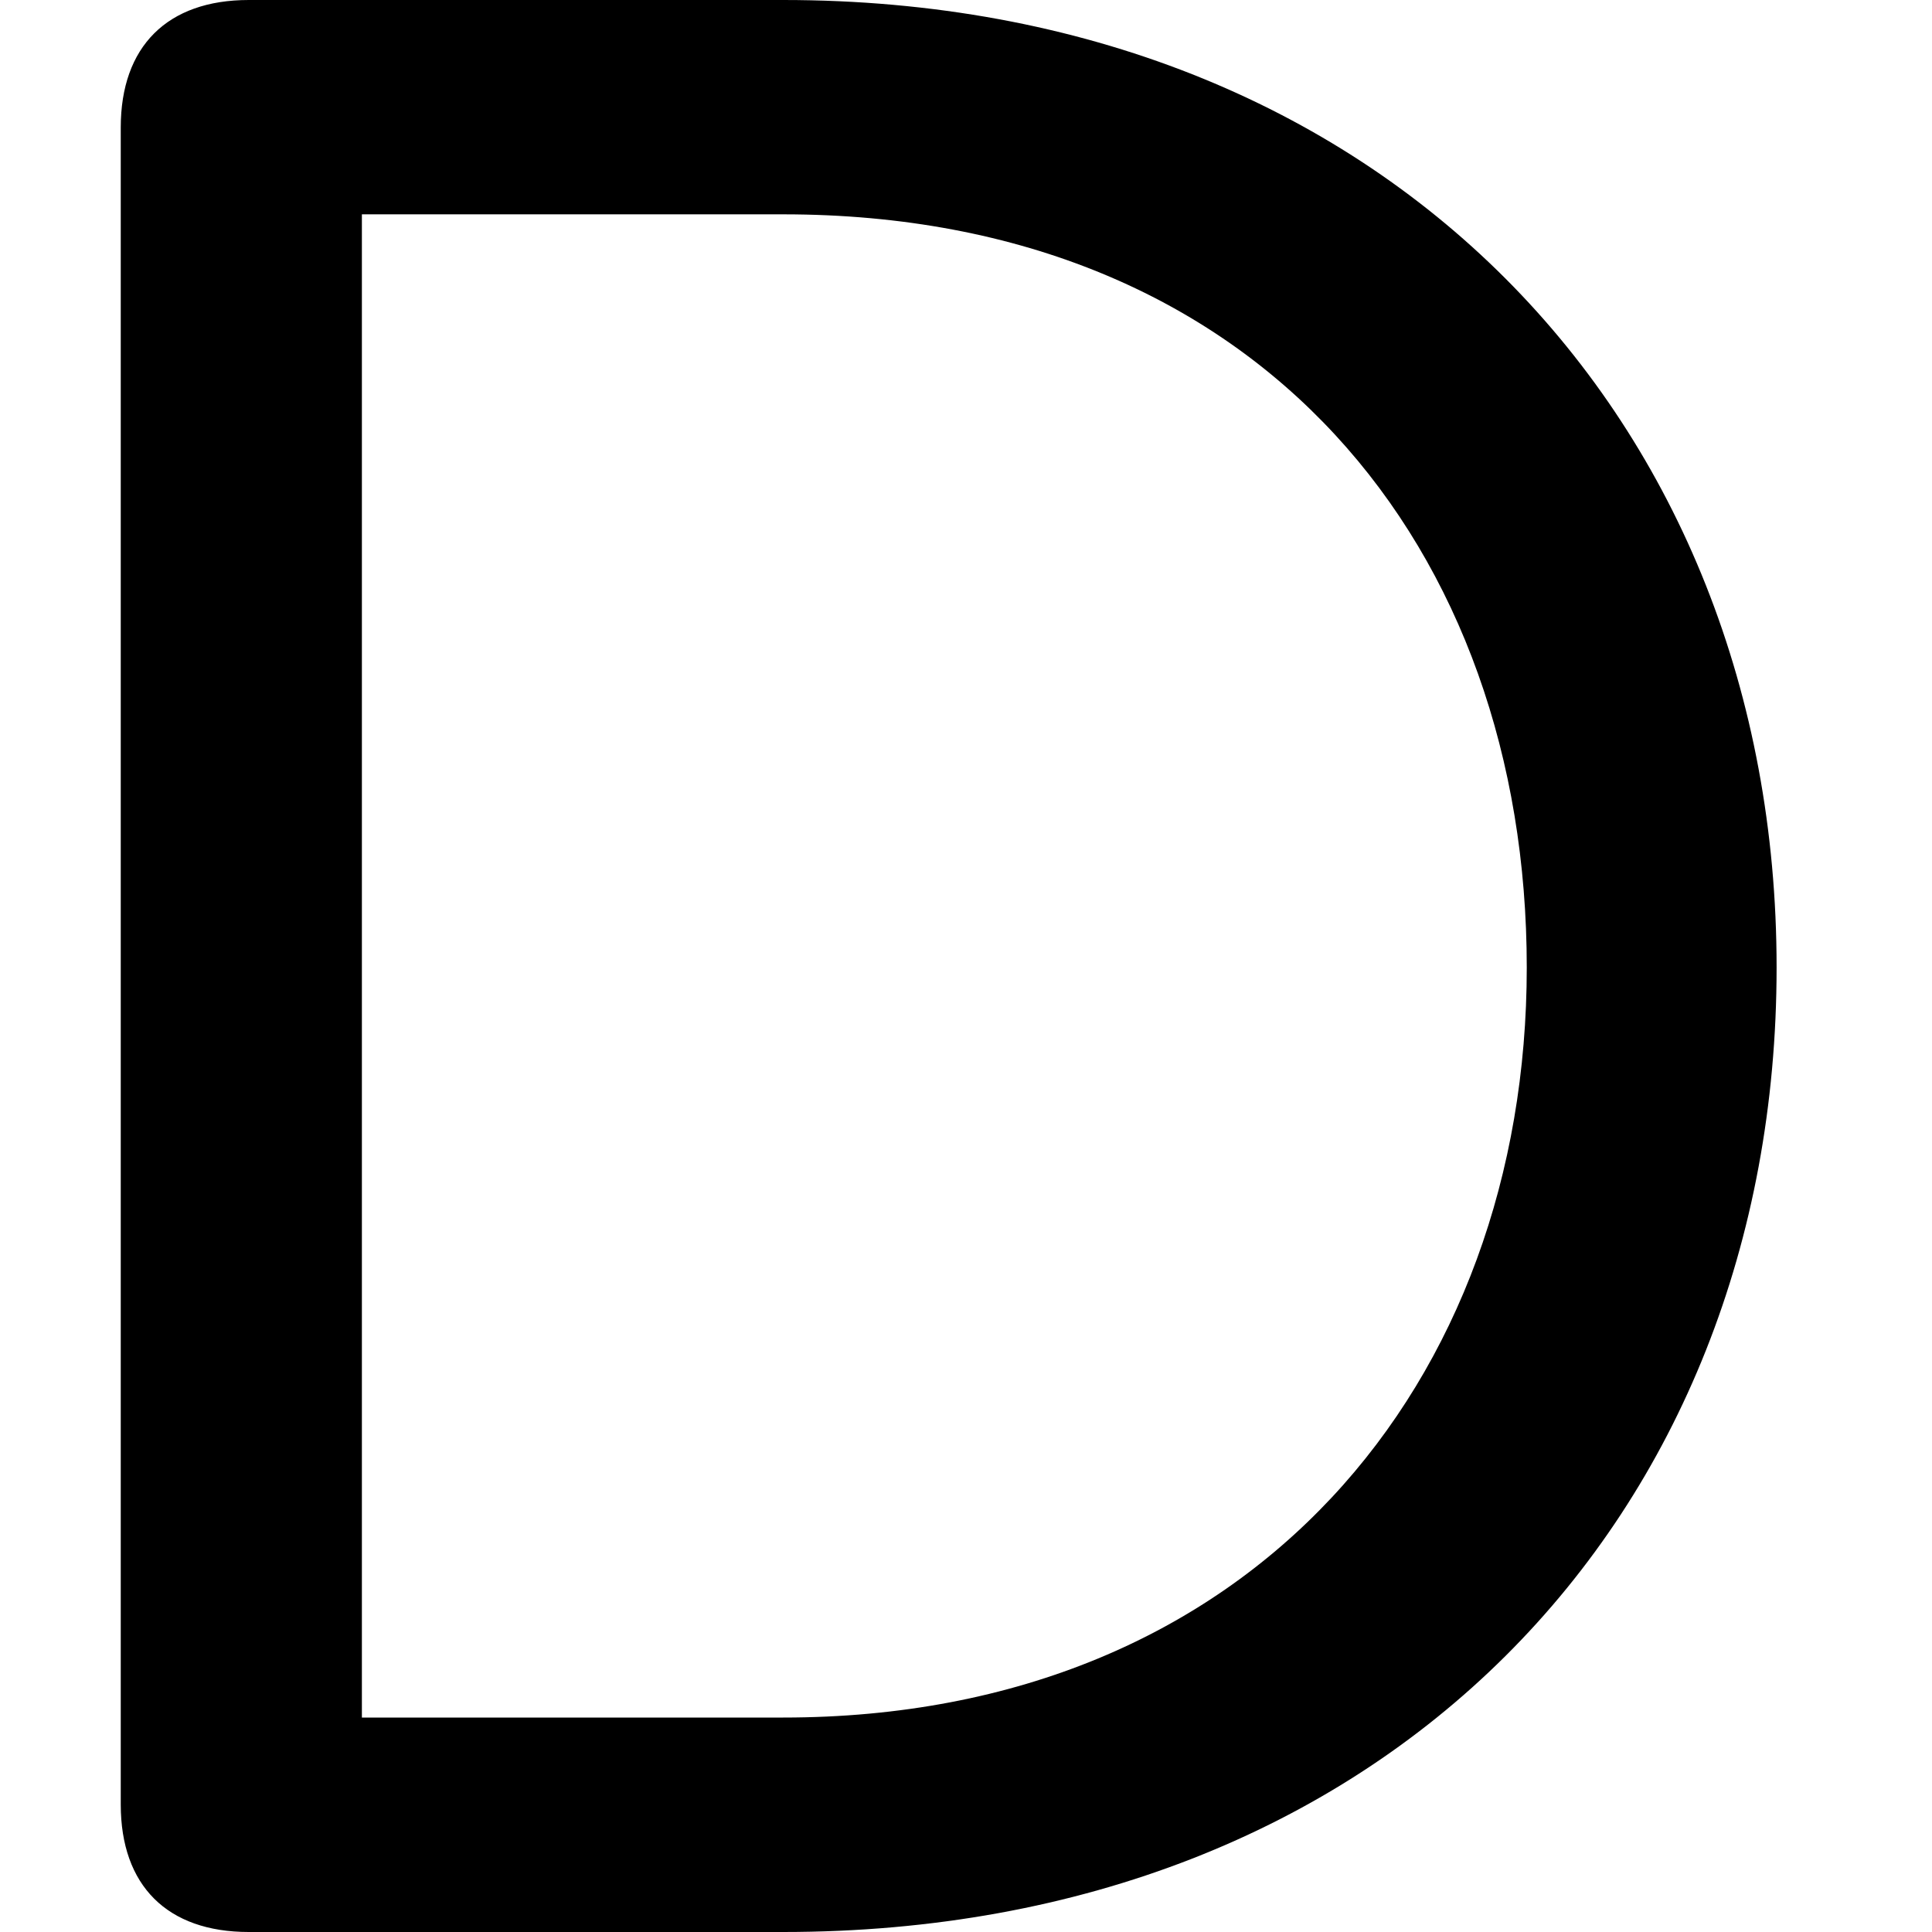
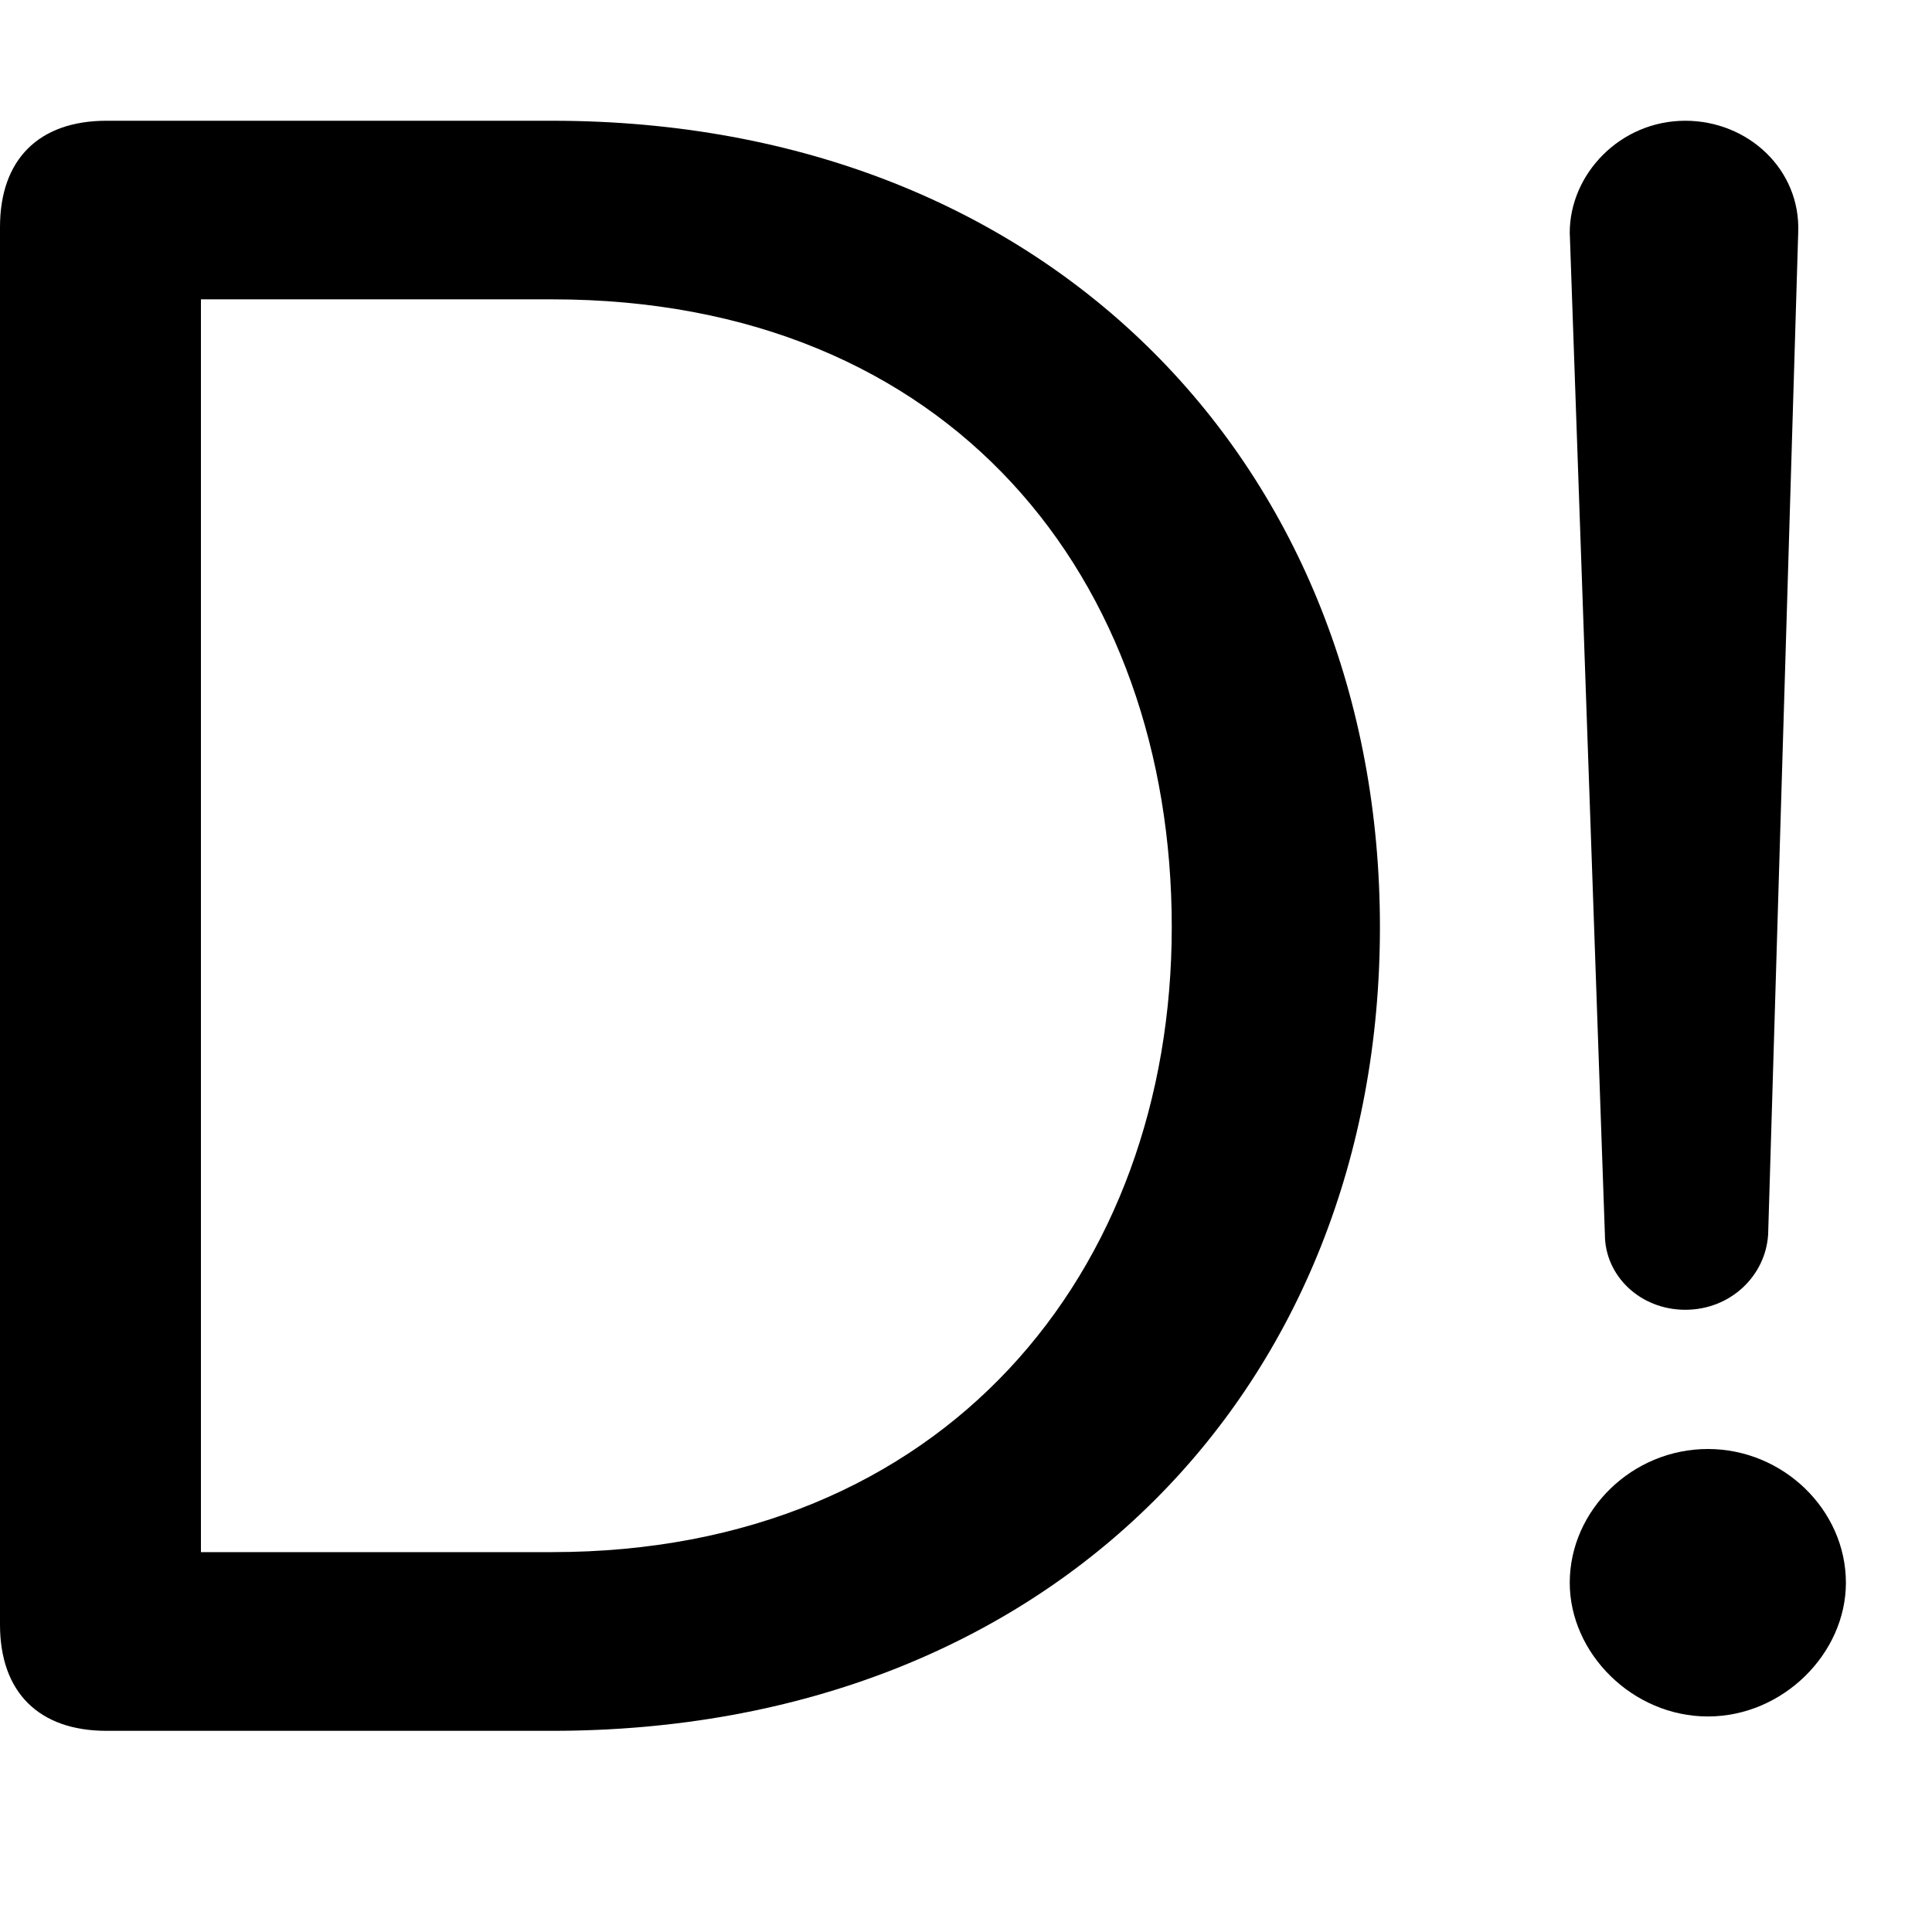
- <svg xmlns="http://www.w3.org/2000/svg" width="16" height="16" viewBox="0 0 16 16" style="background:#fff">
-   <path d="M6.486,14.224 L2.997,14.224 L2.997,1.775 L6.486,1.775 C10.457,1.775 12.644,4.557 12.644,8.012 C12.644,11.441 10.384,14.224 6.486,14.224 M6.486,0 L2.06,0 C1.385,0 1,0.385 1,1.056 L1,14.944 C1,15.616 1.385,16 2.06,16 L6.486,16 C11.466,16 14.713,12.569 14.713,8.012 C14.713,3.479 11.466,0 6.486,0" />
+ <svg xmlns="http://www.w3.org/2000/svg" width="16px" height="16px" viewBox="0 0 16 16" version="1.1" style="background: #FFFFFF;">
+   <defs />
+   <g id="favicon" stroke="none" stroke-width="1" fill="none" fill-rule="evenodd">
+     <path d="M13.957,10.847 C14.331,10.847 14.622,10.566 14.643,10.223 L14.892,1.926 C14.913,1.403 14.476,1 13.957,1 C13.416,1 13,1.443 13,1.926 L13.291,10.223 C13.291,10.566 13.583,10.847 13.957,10.847" id="Fill-1" fill="#000000" />
+     <path d="M4.572,12.854 L1.664,12.854 L1.664,2.479 L4.572,2.479 C7.881,2.479 9.704,4.798 9.704,7.677 C9.704,10.535 7.82,12.854 4.572,12.854 M4.572,1 L0.883,1 C0.321,1 0,1.321 0,1.88 L0,13.454 C0,14.014 0.321,14.334 0.883,14.334 L4.572,14.334 C8.722,14.334 11.428,11.475 11.428,7.677 C11.428,3.899 8.722,1 4.572,1" id="Fill-3" fill="#000000" />
+     <path d="M14.144,12 C13.52,12 13,12.504 13,13.108 C13,13.692 13.52,14.215 14.144,14.215 C14.767,14.215 15.287,13.692 15.287,13.108 C15.287,12.504 14.767,12 14.144,12" id="Fill-6" fill="#000000" />
+   </g>
</svg>
